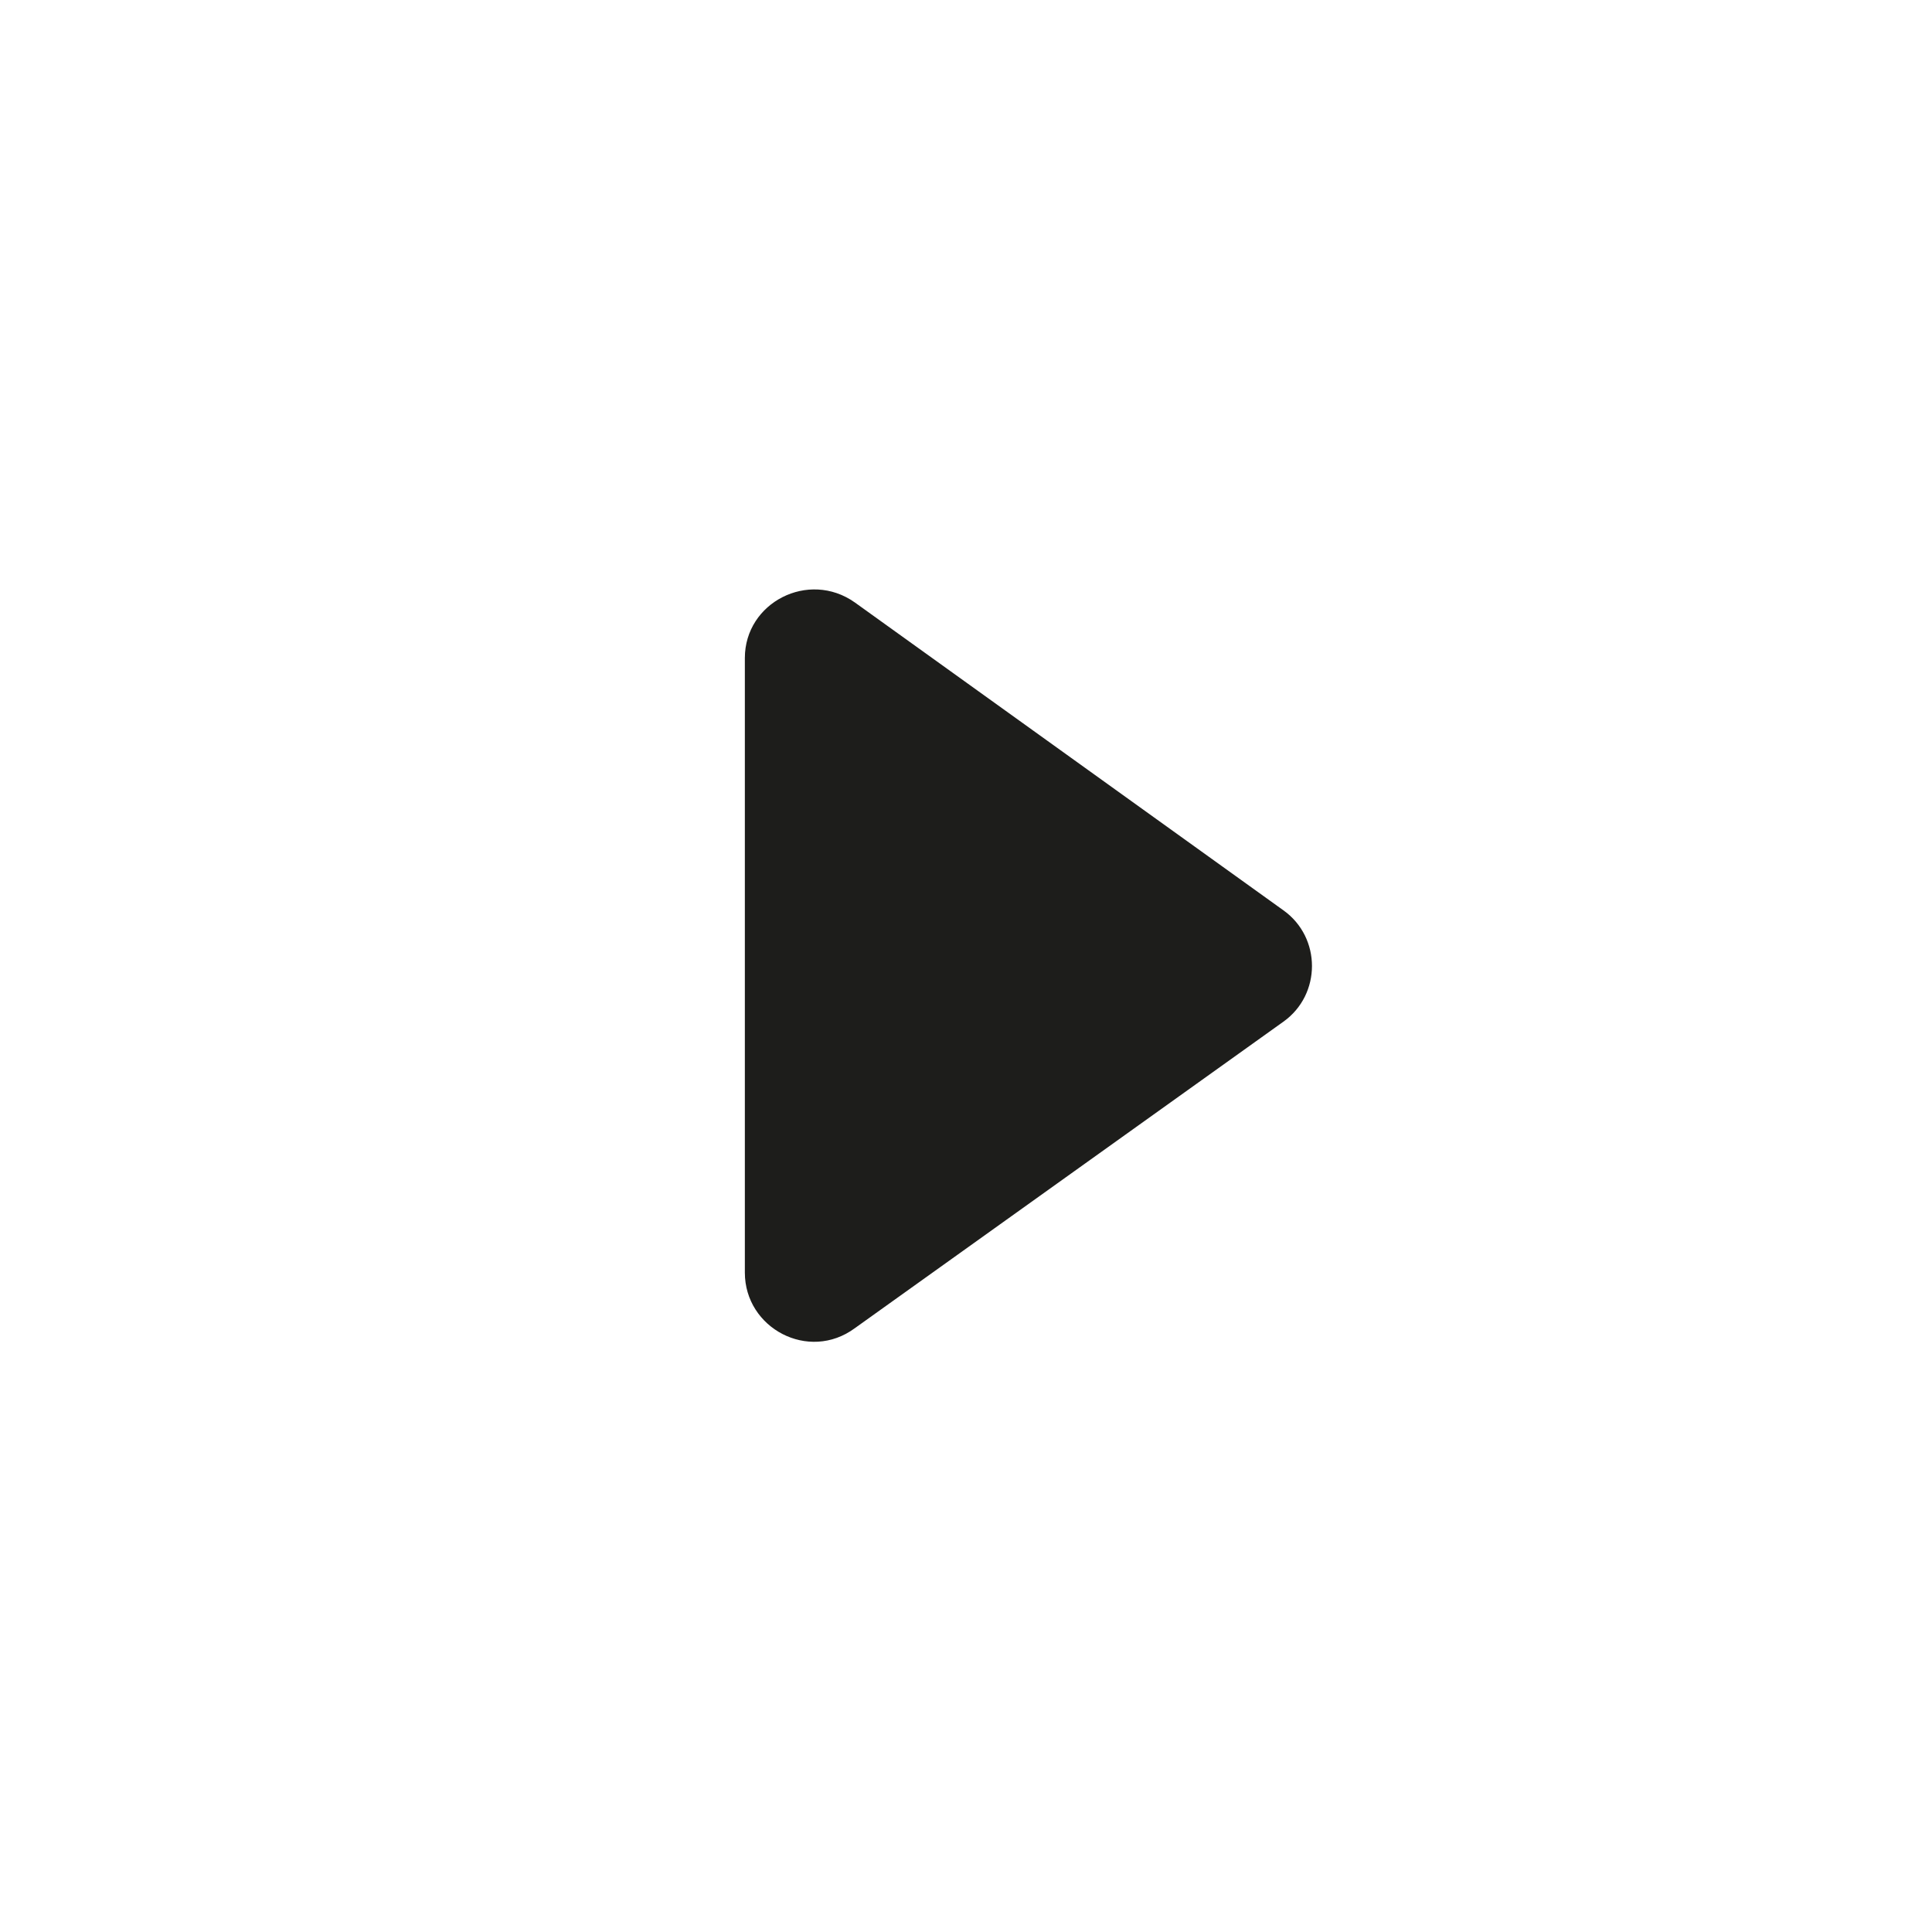
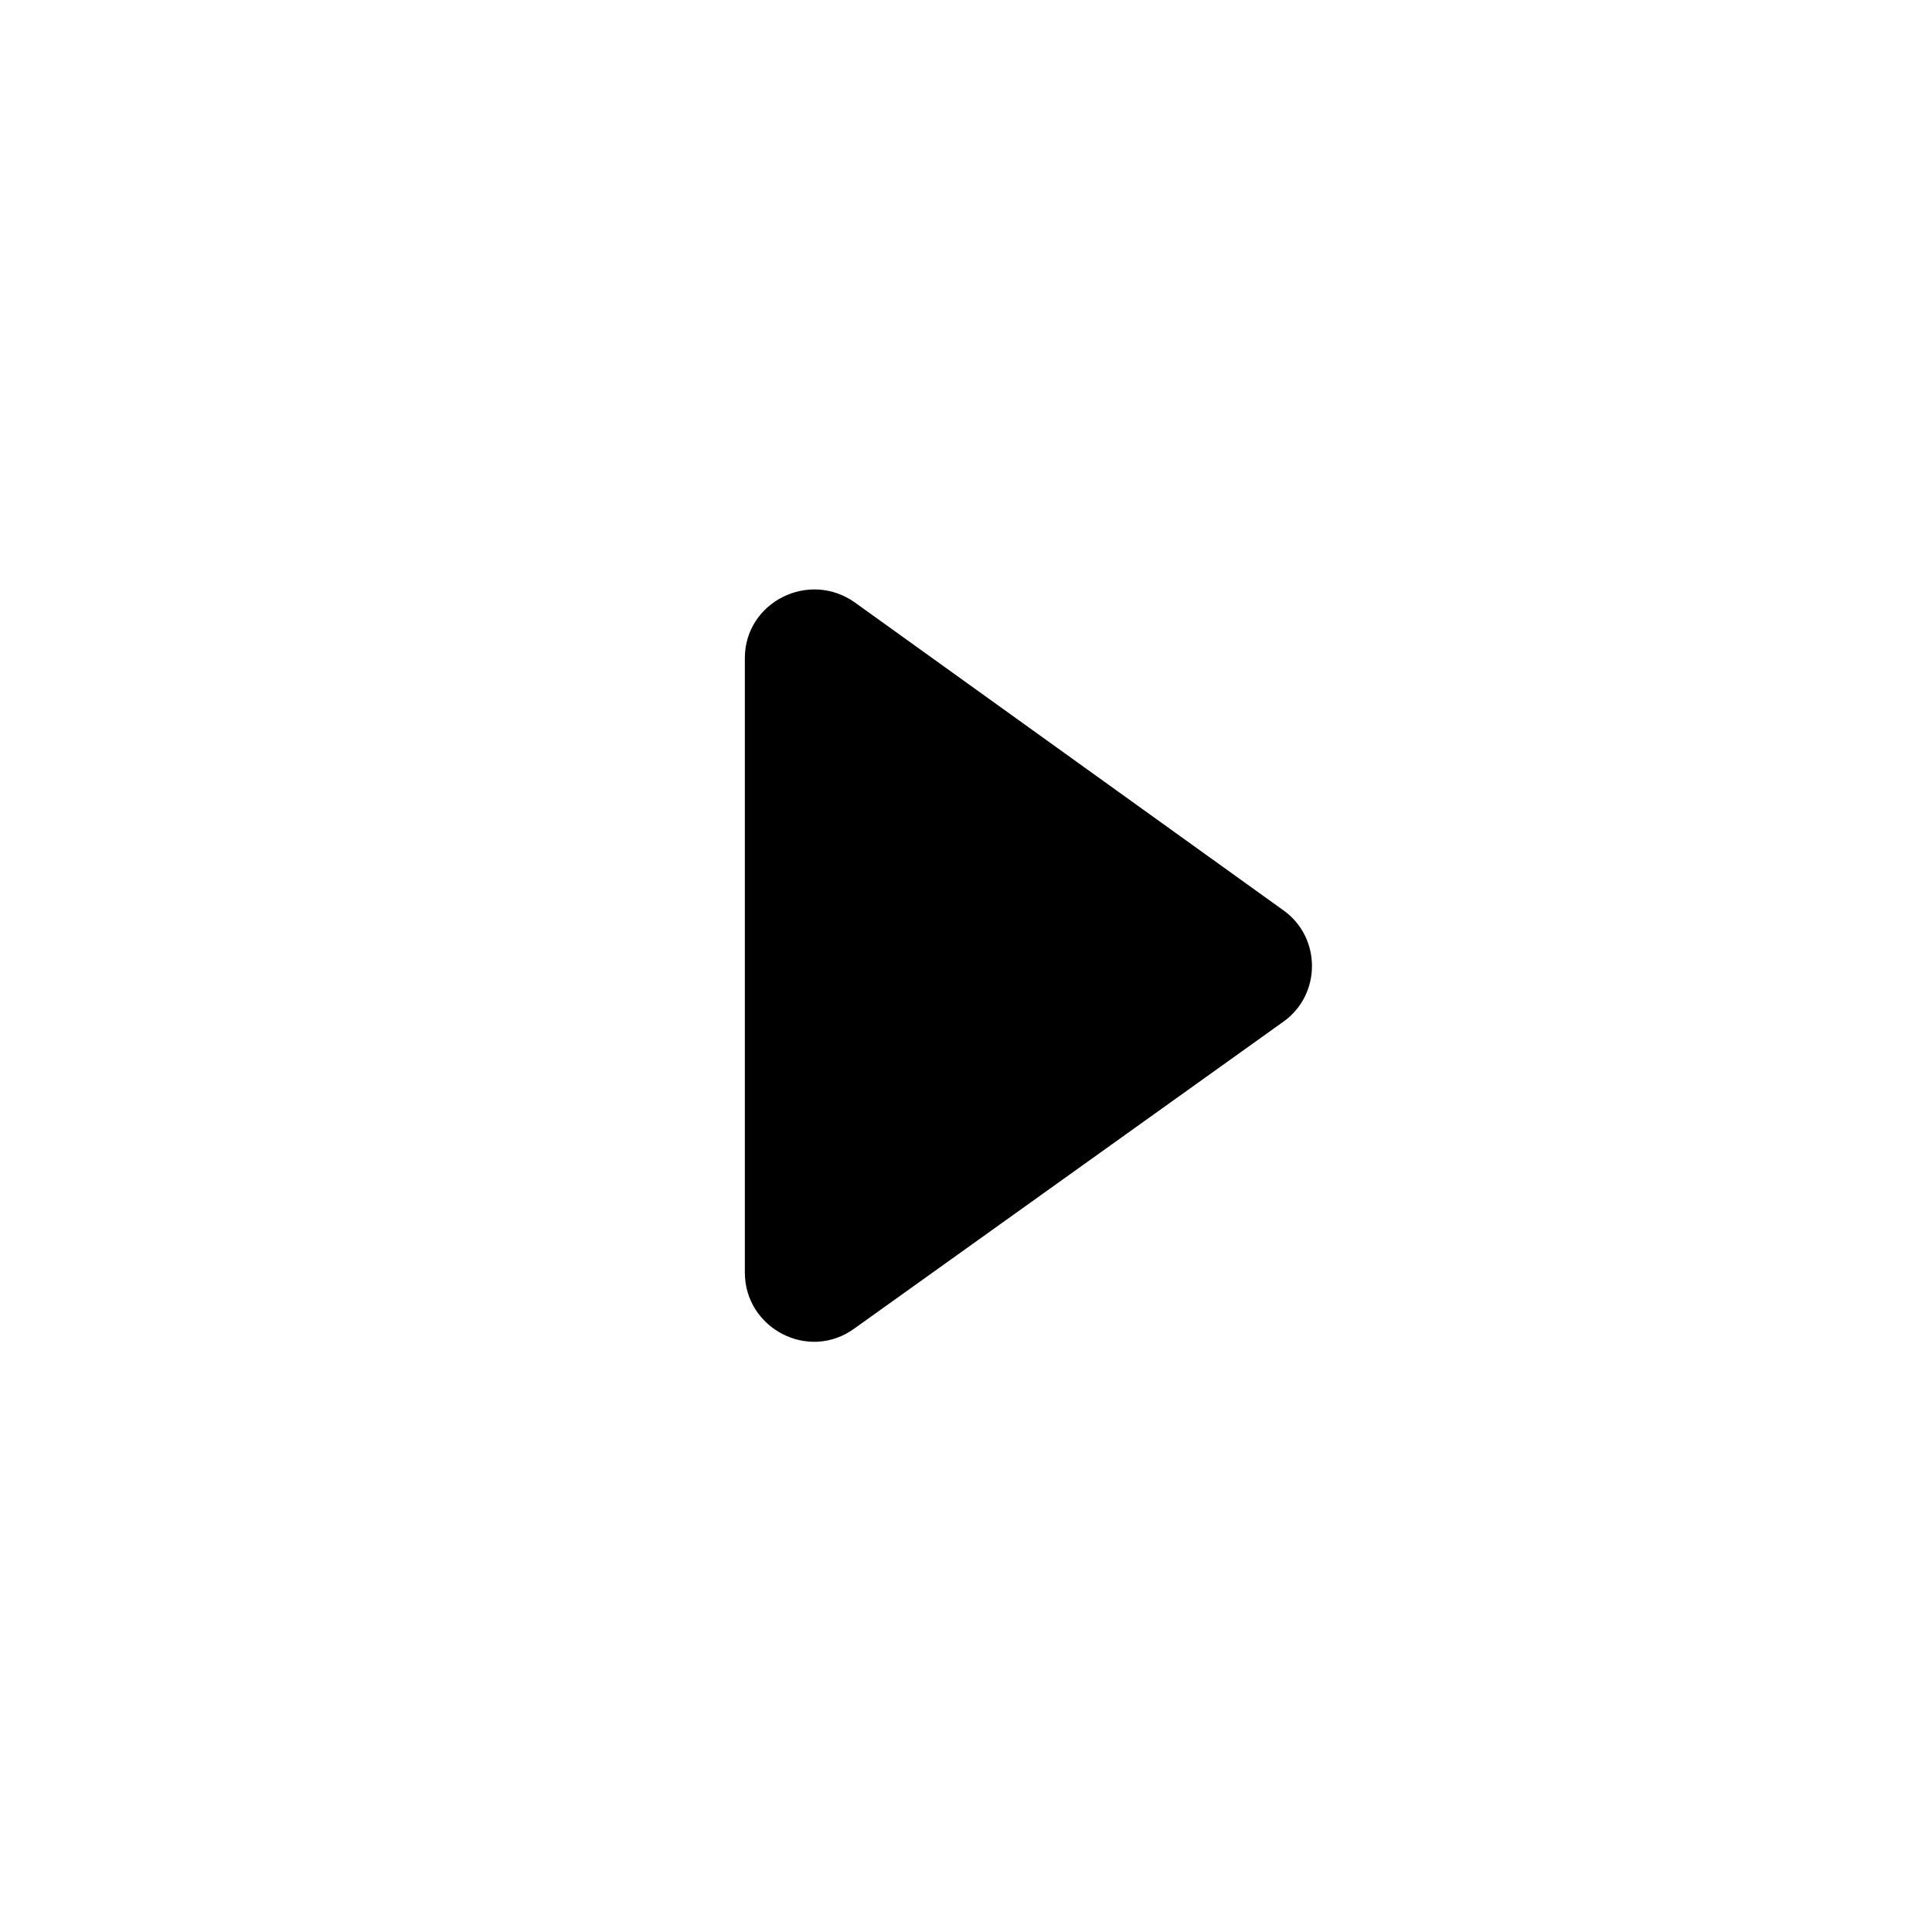
<svg xmlns="http://www.w3.org/2000/svg" version="1.1" id="Capa_1" x="0px" y="0px" viewBox="0 0 142.4 142.4" style="enable-background:new 0 0 142.4 142.4;" xml:space="preserve">
-   <style type="text/css">
- 	.st0{fill:#1D1D1B;}
- </style>
  <g>
-     <path class="st0" d="M94.6,67.1L63,44.4c-3.4-2.4-8.1,0-8.1,4.1v45.3c0,4.1,4.7,6.6,8.1,4.1l31.6-22.6   C97.4,73.3,97.4,69.1,94.6,67.1z" />
+     <path d="M94.6,67.1L63,44.4c-3.4-2.4-8.1,0-8.1,4.1v45.3c0,4.1,4.7,6.6,8.1,4.1l31.6-22.6   C97.4,73.3,97.4,69.1,94.6,67.1z" />
  </g>
</svg>
